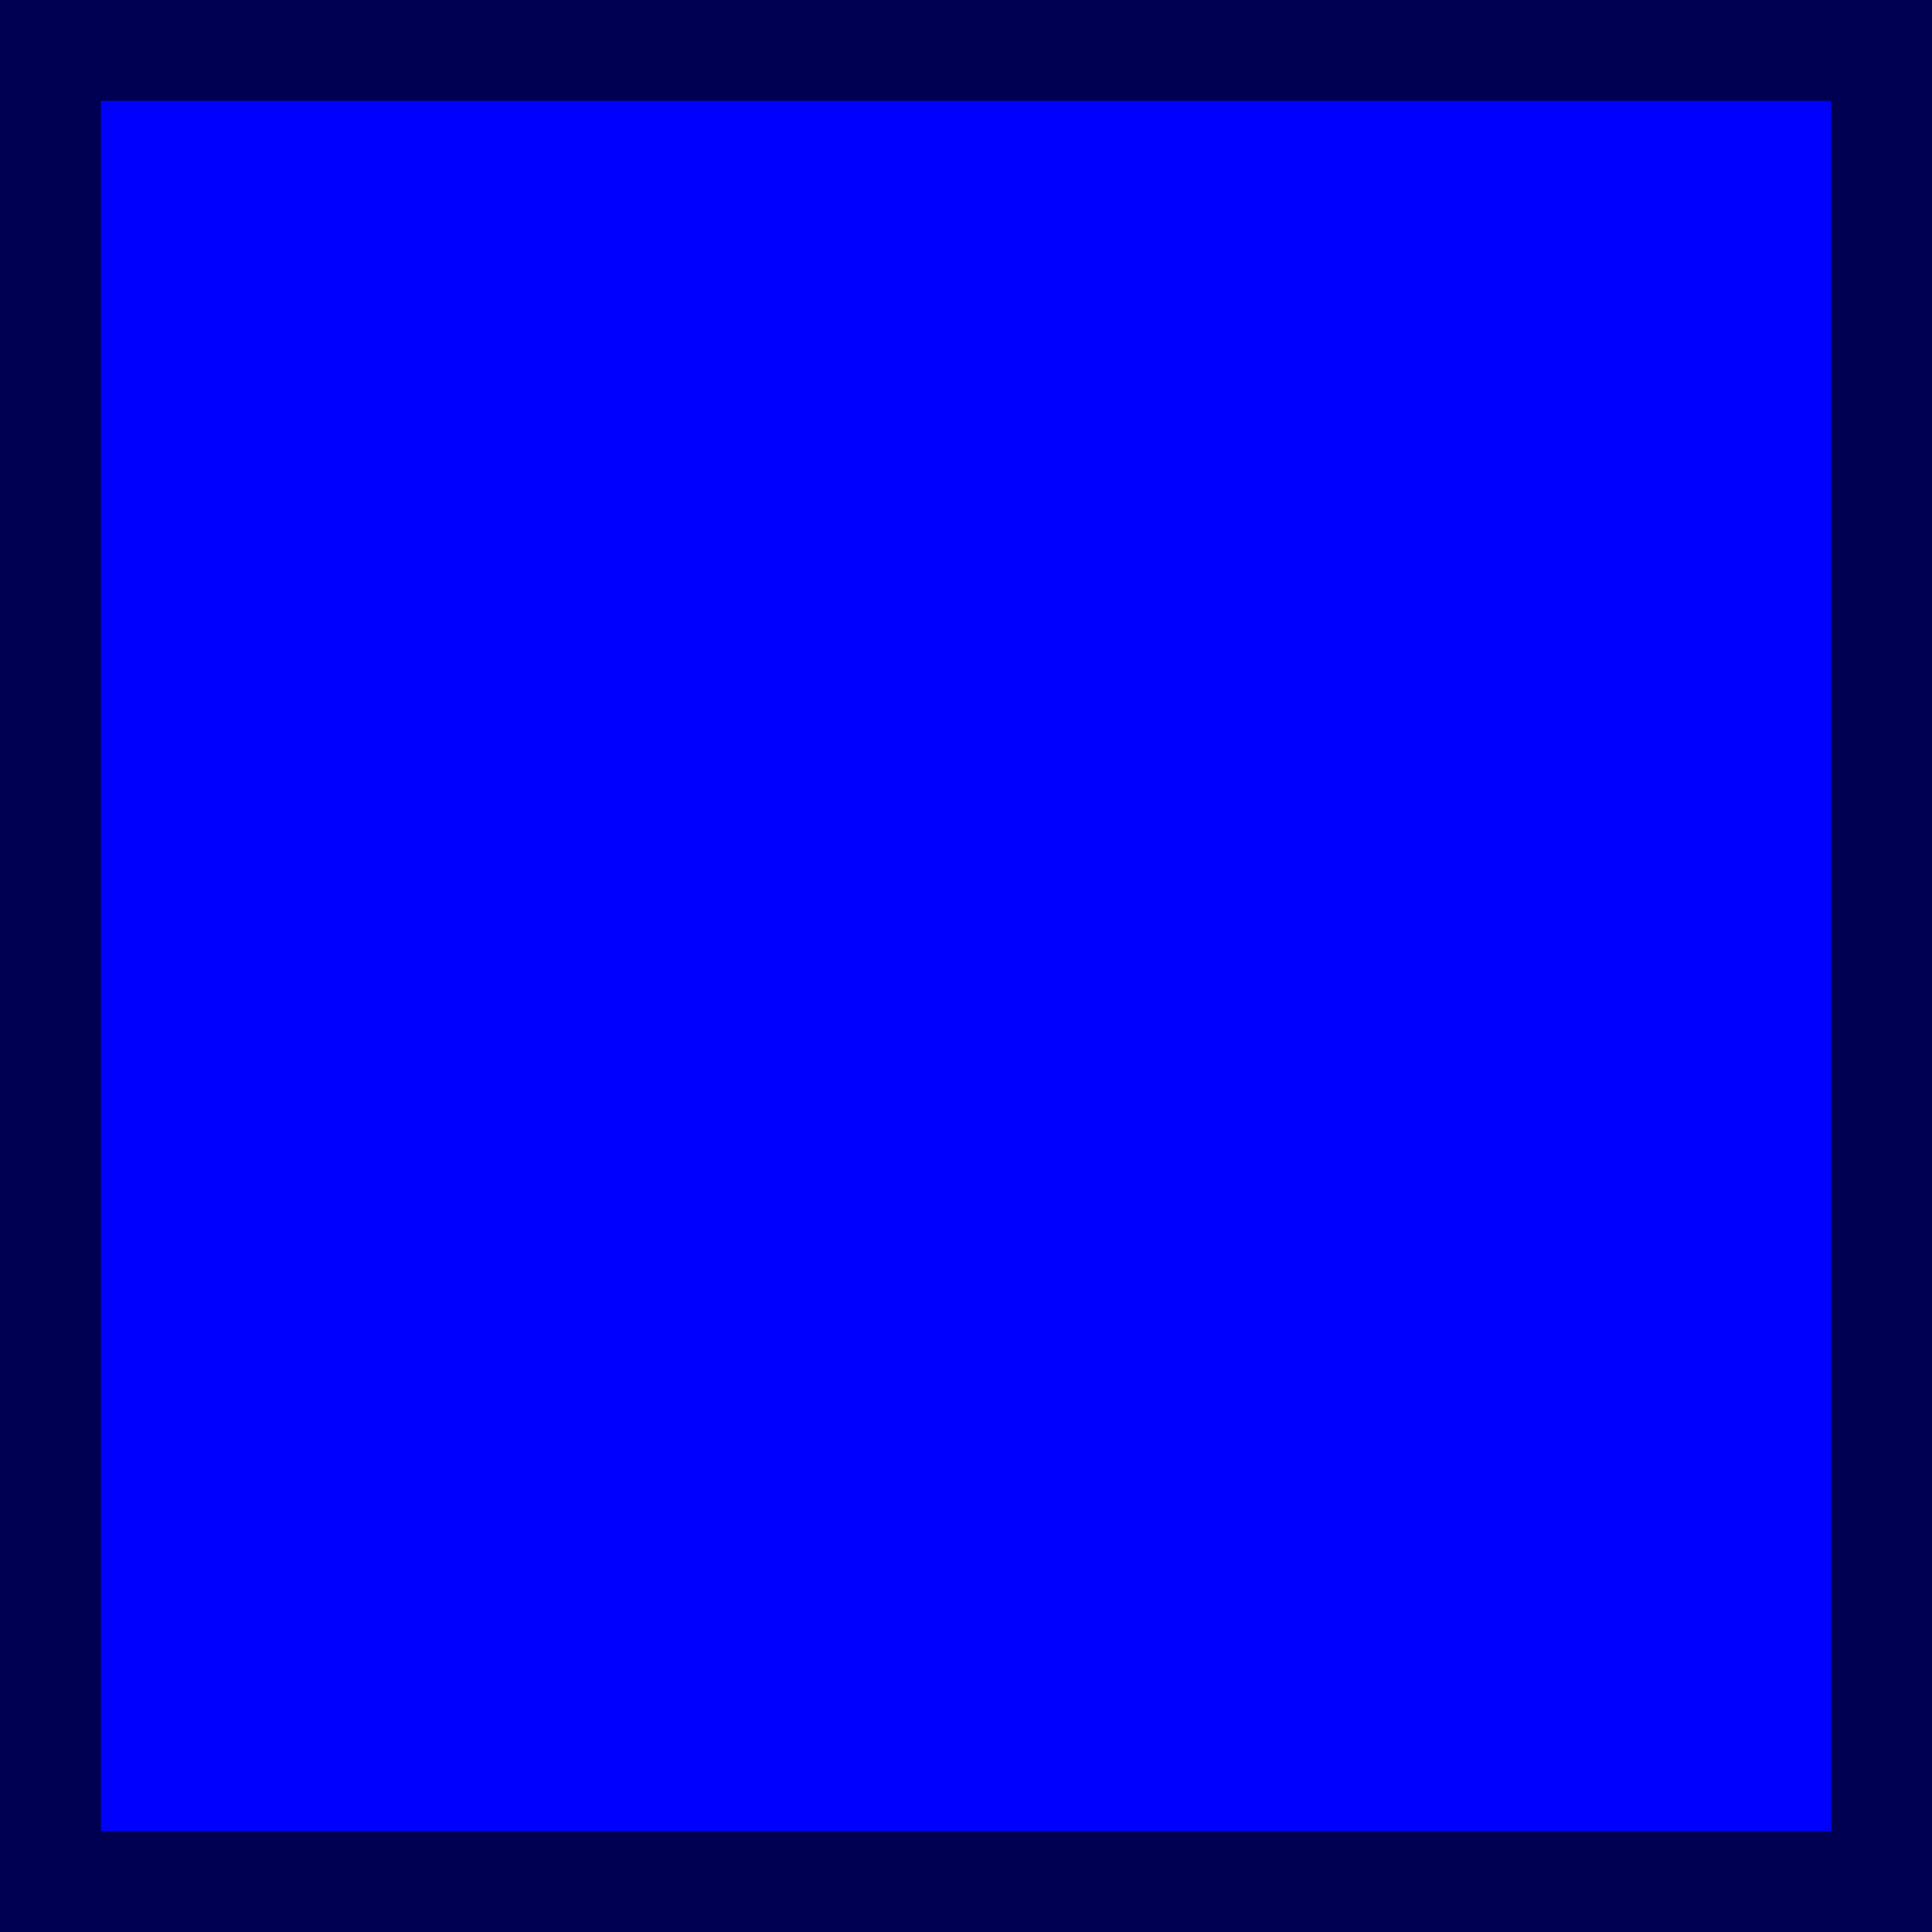
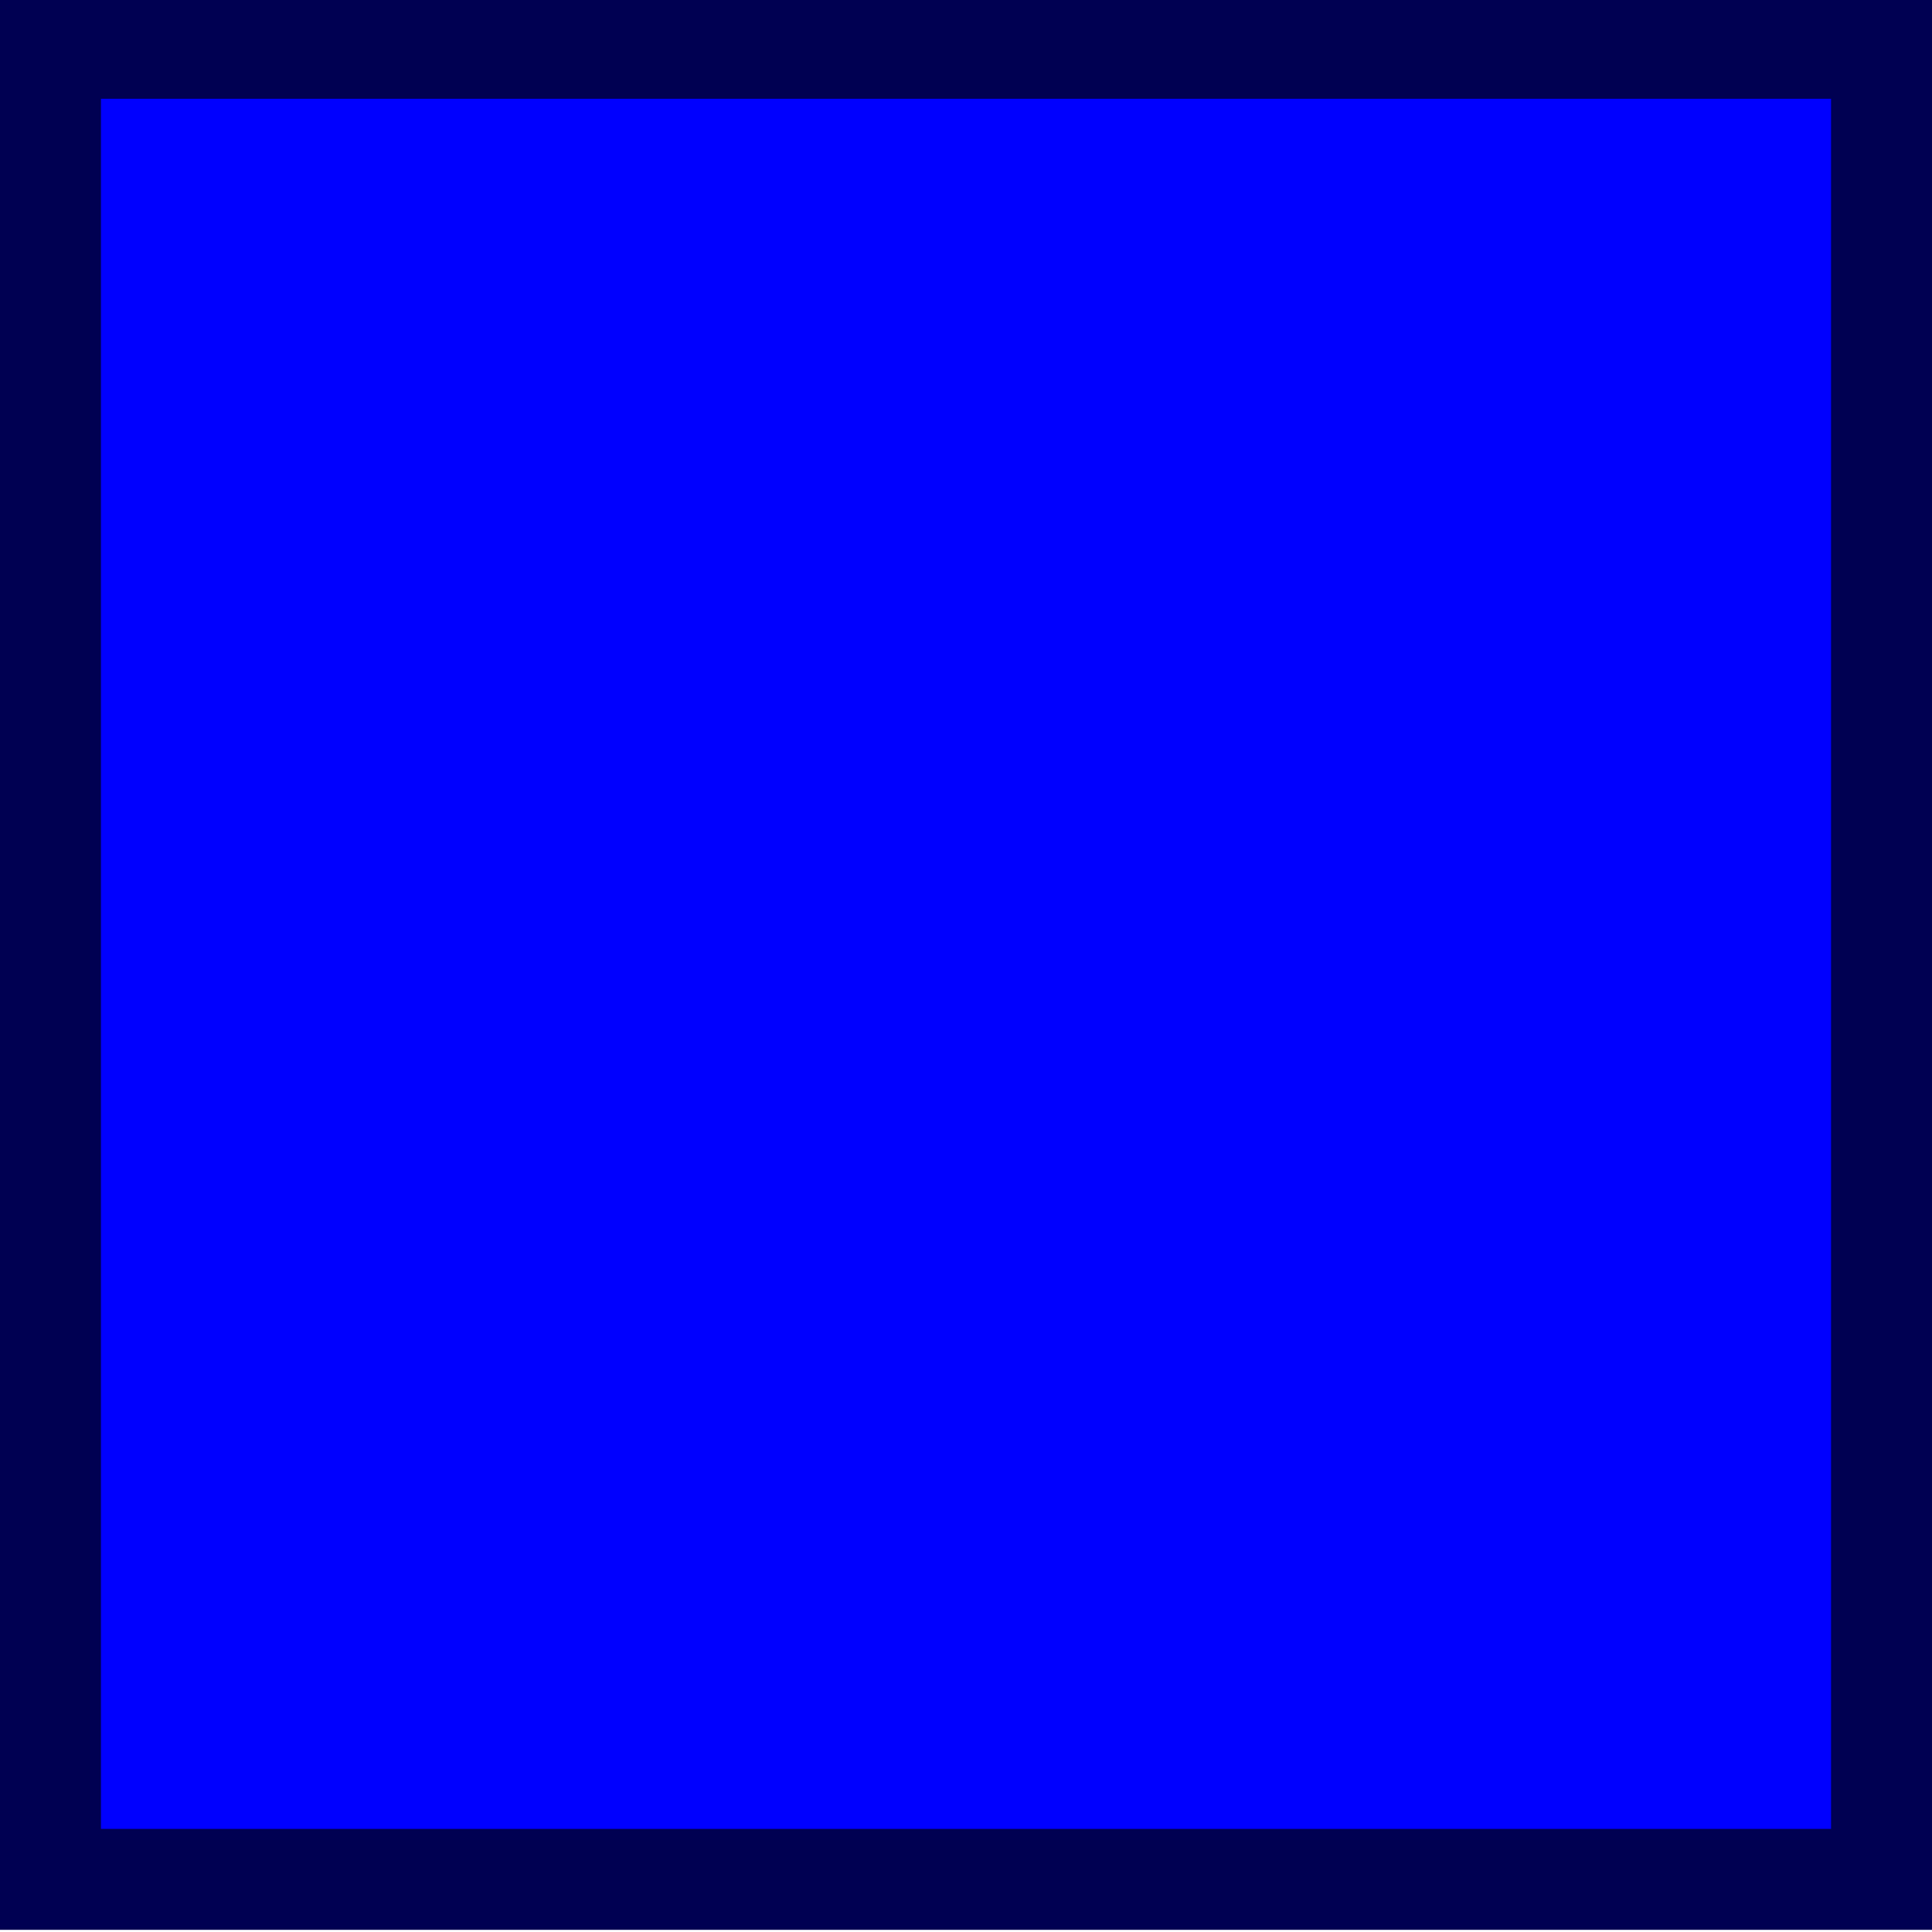
- <svg xmlns="http://www.w3.org/2000/svg" xmlns:xlink="http://www.w3.org/1999/xlink" width="16" height="16" id="svg2" version="1.1">
-   <defs id="defs4">
-     <linearGradient gradientUnits="userSpaceOnUse" y2="633.072" x2="399.01" y1="633.072" x1="339.419" id="linearGradient4076" xlink:href="#linearGradient4070" />
-     <linearGradient id="linearGradient4070">
-       <stop id="stop4072" offset="0" style="stop-color:#000000;stop-opacity:1;" />
-       <stop id="stop4074" offset="1" style="stop-color:#000000;stop-opacity:0;" />
-     </linearGradient>
-   </defs>
-   <g id="layer1" transform="translate(0,-1036.362)">
-     <rect id="rect2985" width="15.164" height="15.164" x="0.418" y="1036.78" style="fill:#0000ff;stroke:#000052;stroke-width:0.836;stroke-miterlimit:4;stroke-opacity:1;stroke-dasharray:none" />
+ <svg xmlns="http://www.w3.org/2000/svg" width="16" height="16" version="1.1">
+   <g transform="translate(0 -1036.4)">
+     <rect x=".418" y="1036.8" width="15.164" height="15.164" fill="#0000ff" stroke="#000052" stroke-width=".836" />
  </g>
</svg>
